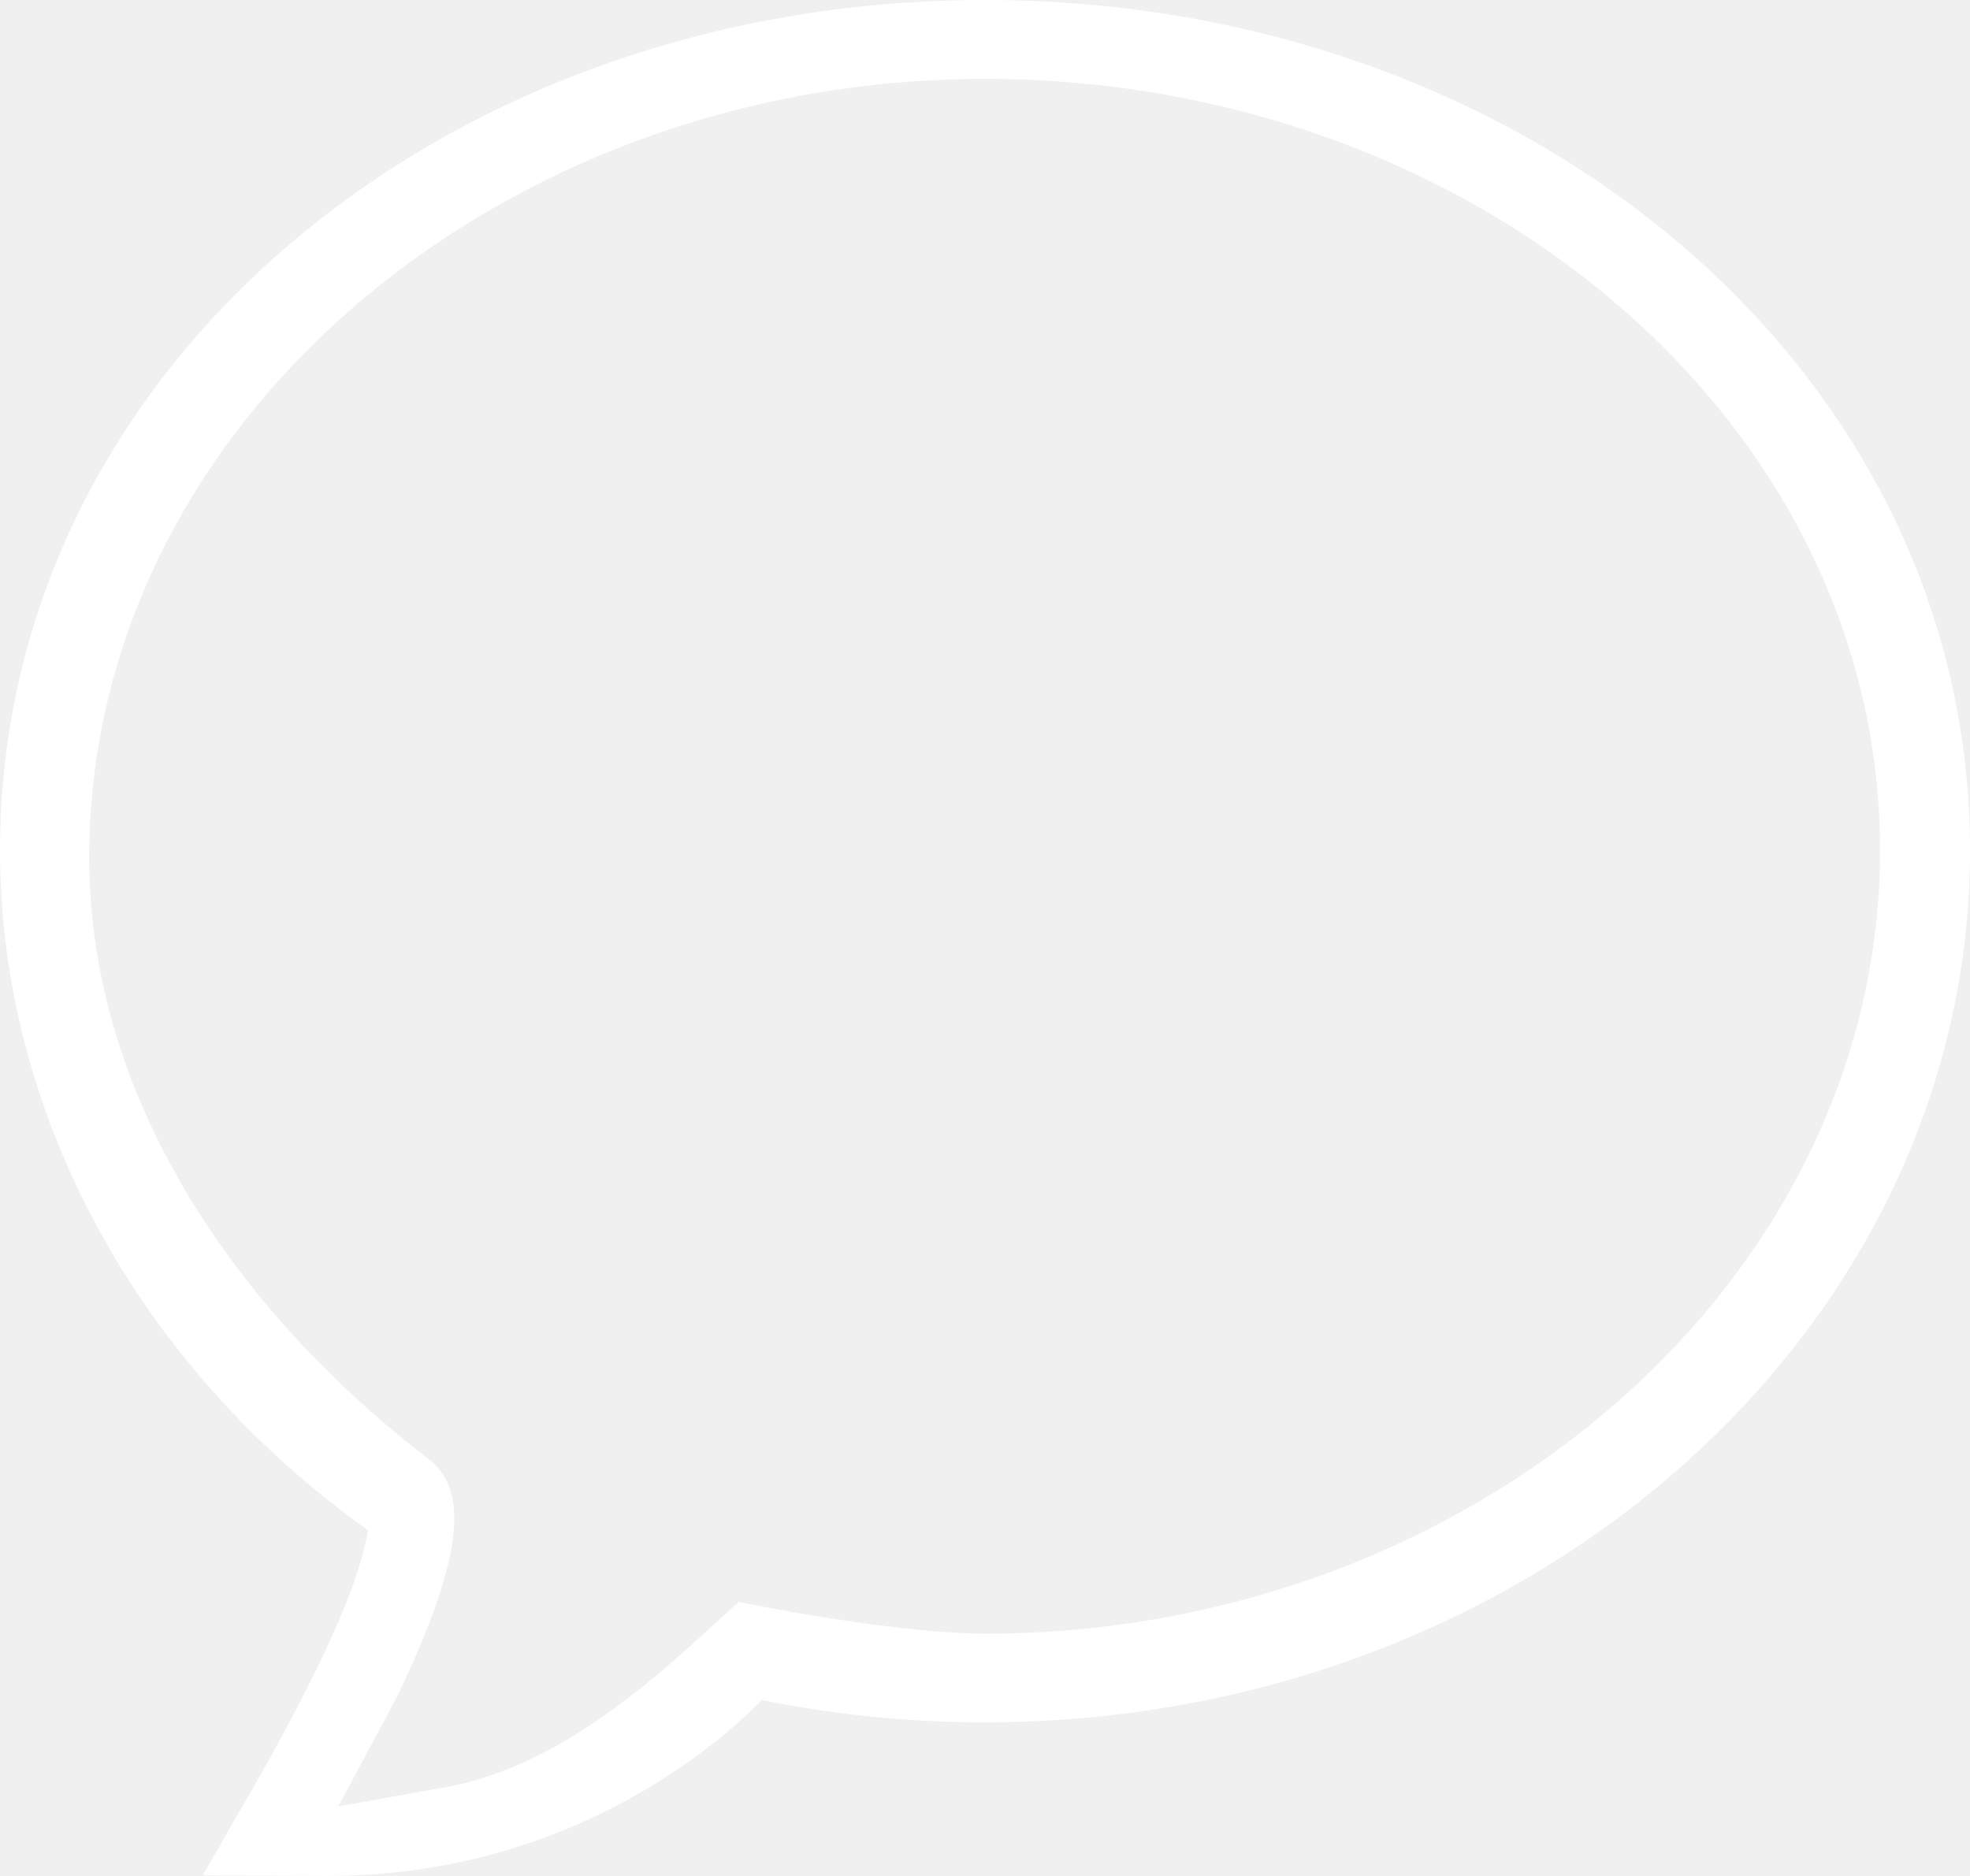
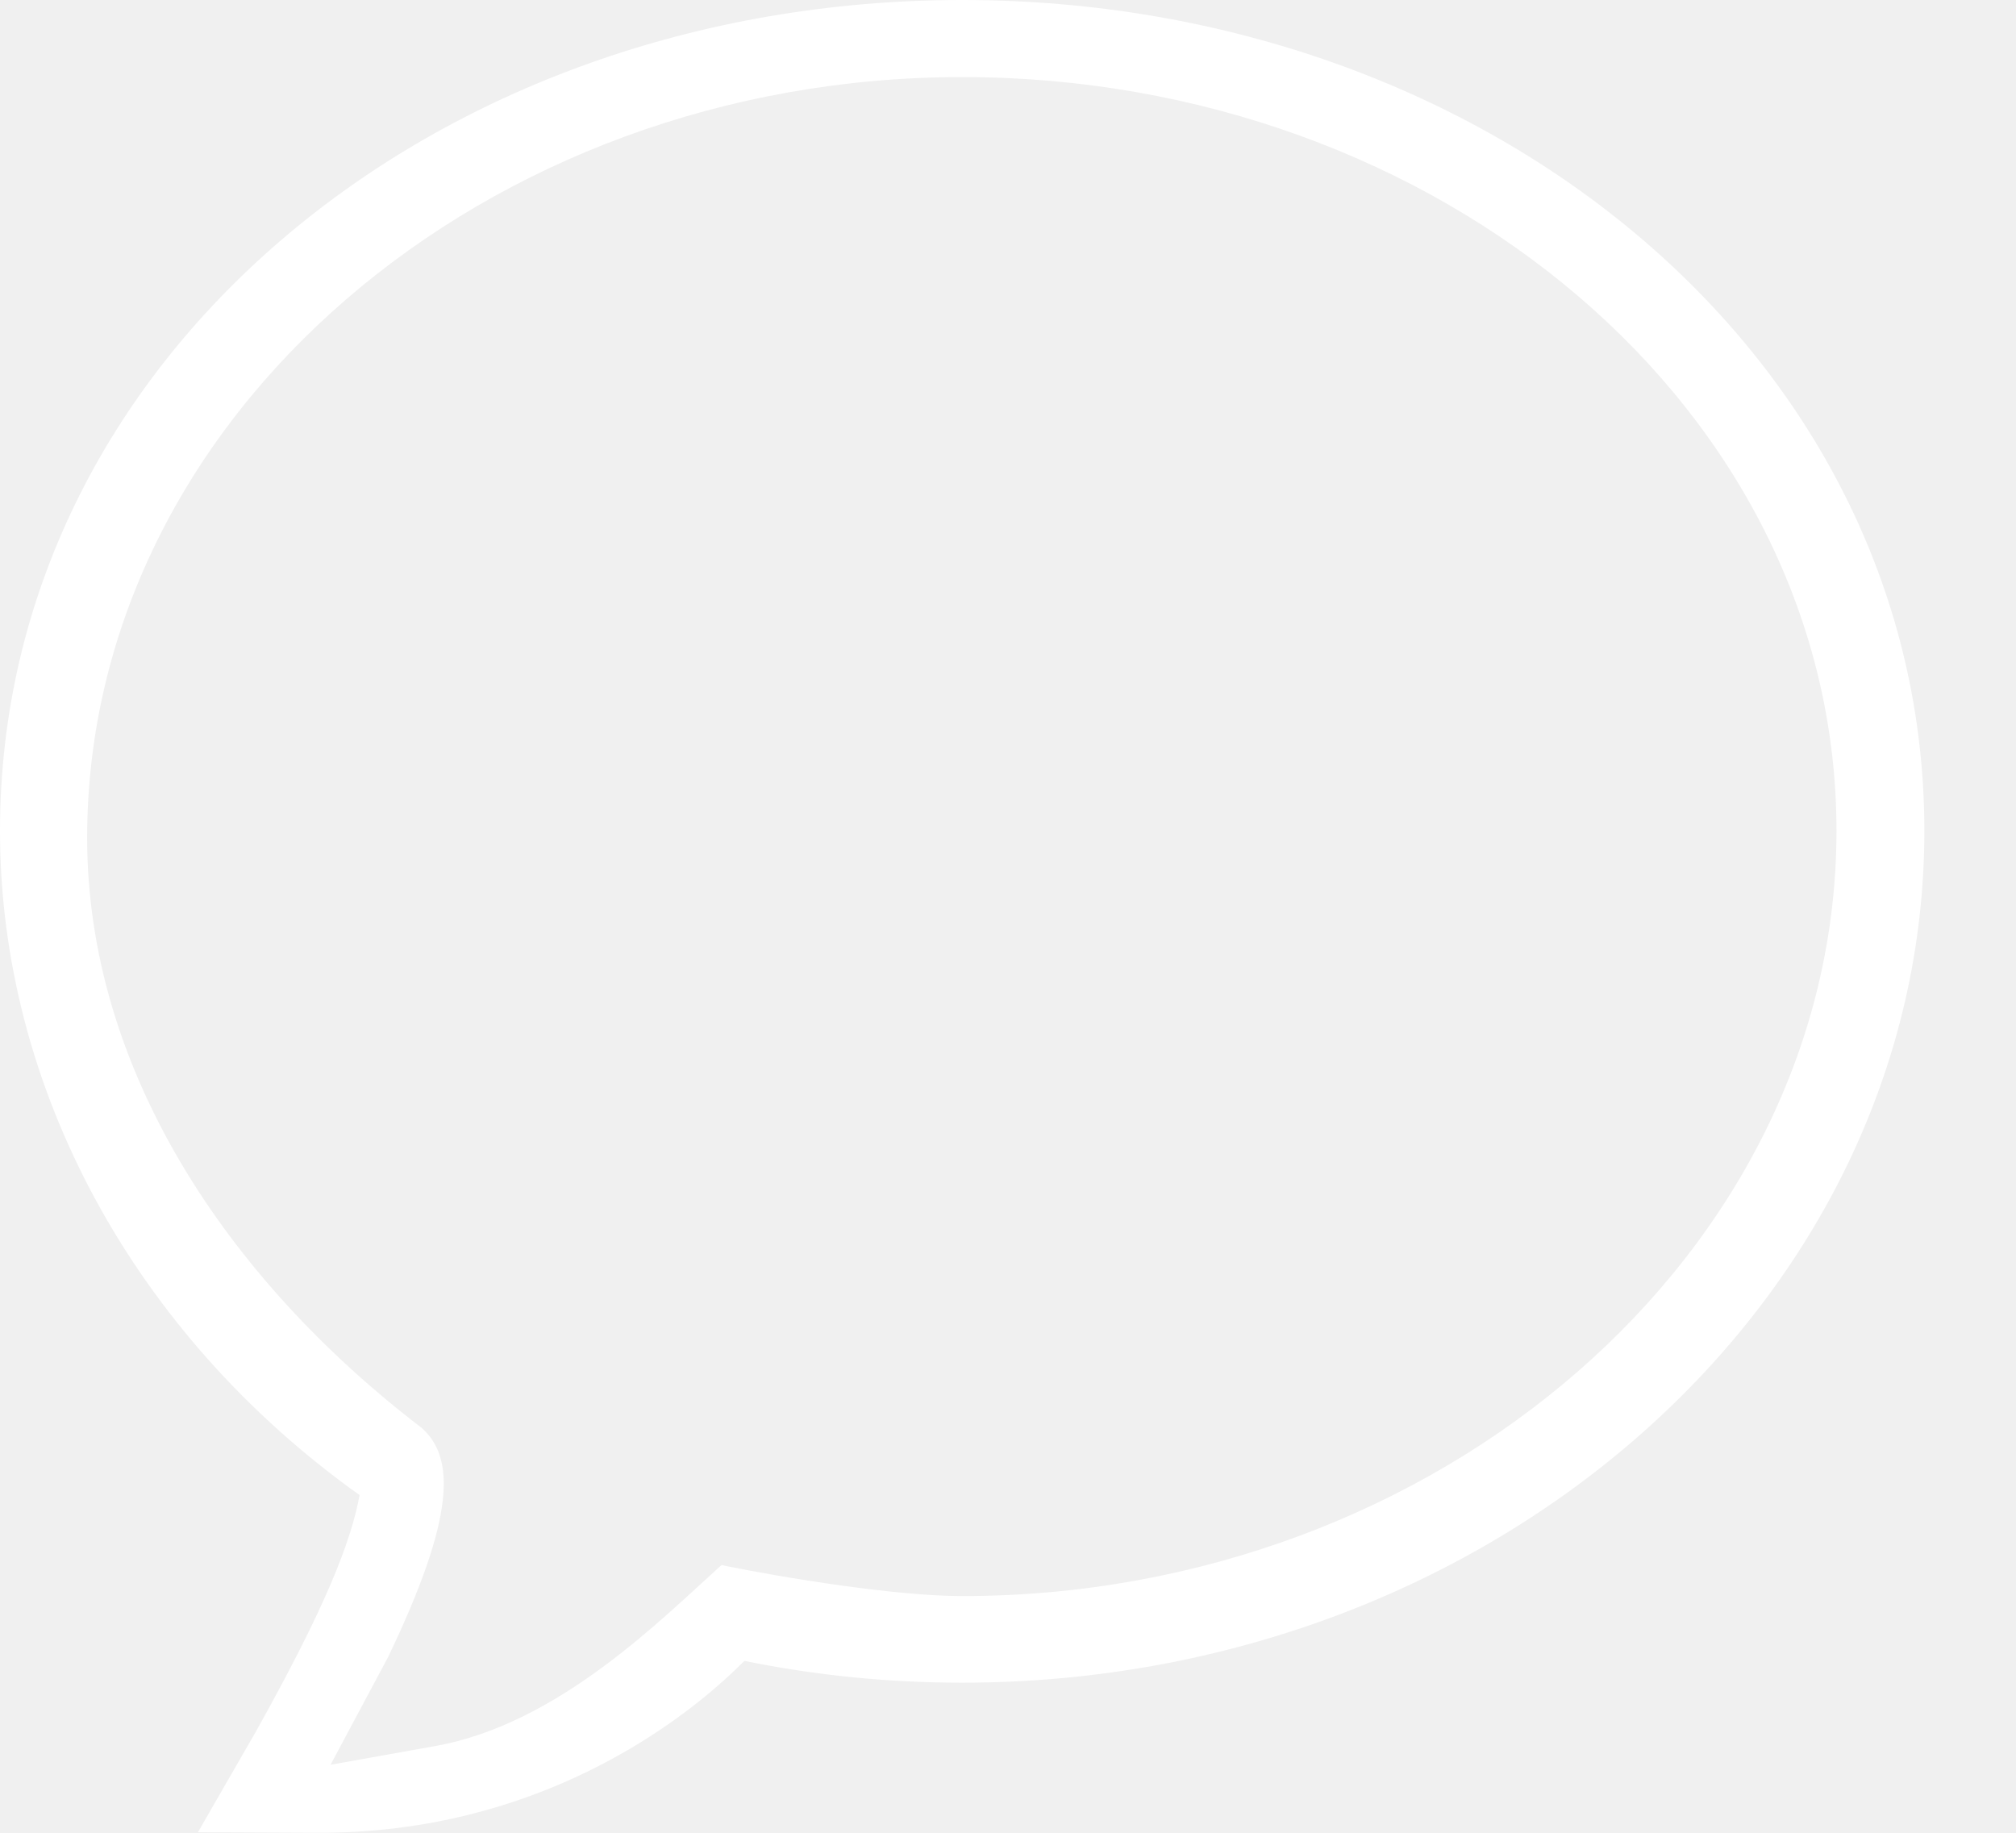
- <svg xmlns="http://www.w3.org/2000/svg" width="21" height="20" viewBox="0 0 21 20">
+ <svg xmlns="http://www.w3.org/2000/svg" width="22" height="20" viewBox="0 0 22 20">
  <path fill="#FFF" fill-rule="evenodd" d="M10.5 0C4.71 0 0 3.941 0 9.067c0 2.802 1.462 5.493 3.924 7.248-.094.513-.374 1.226-1.13 2.578l-.634 1.101L3.487 20c2.34 0 3.93-1.164 4.636-1.876.776.159 1.574.238 2.377.238 5.79 0 10.5-4.17 10.5-9.295C21 3.941 16.29 0 10.5 0zm0 17.417c-.72 0-1.931-.196-2.627-.338-.663.597-1.777 1.73-3.114 1.973l-1.152.206.628-1.175c.734-1.53.735-2.18.363-2.504-2.13-1.63-3.647-3.921-3.647-6.436 0-4.6 4.353-8.302 9.55-8.302 5.196 0 9.54 3.626 9.54 8.226-.001 4.598-4.345 8.35-9.54 8.35z" />
</svg>
